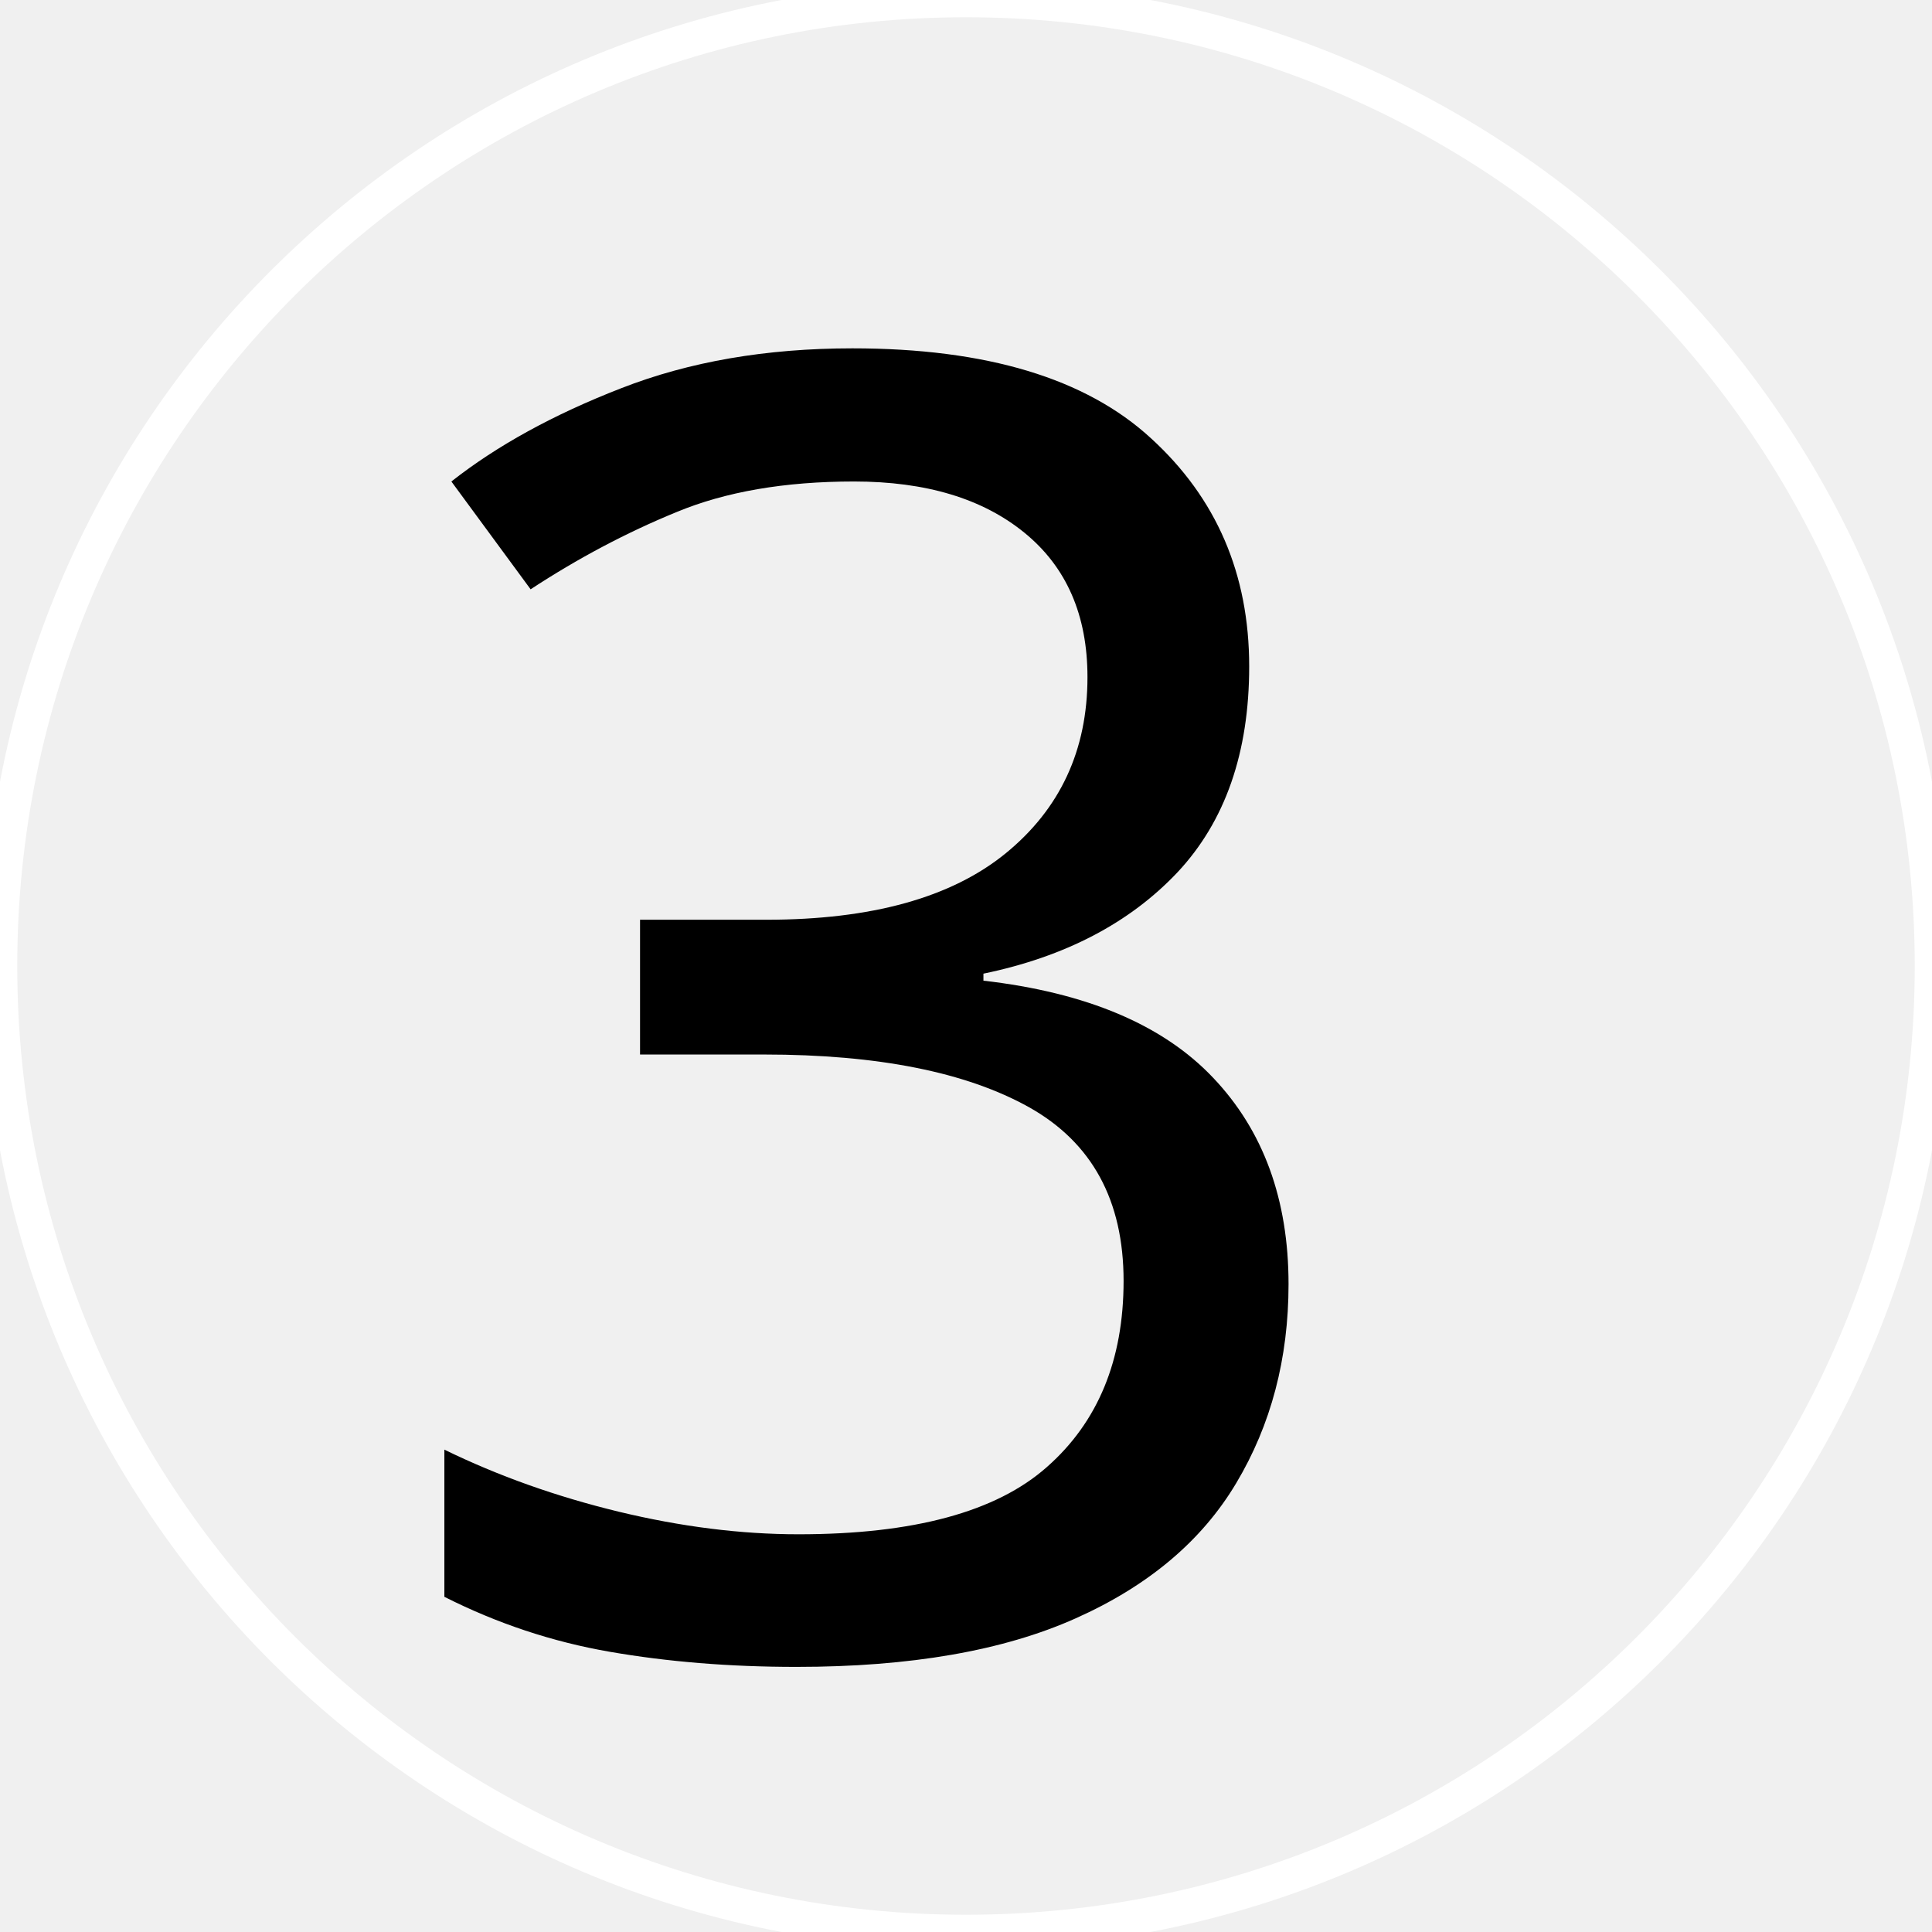
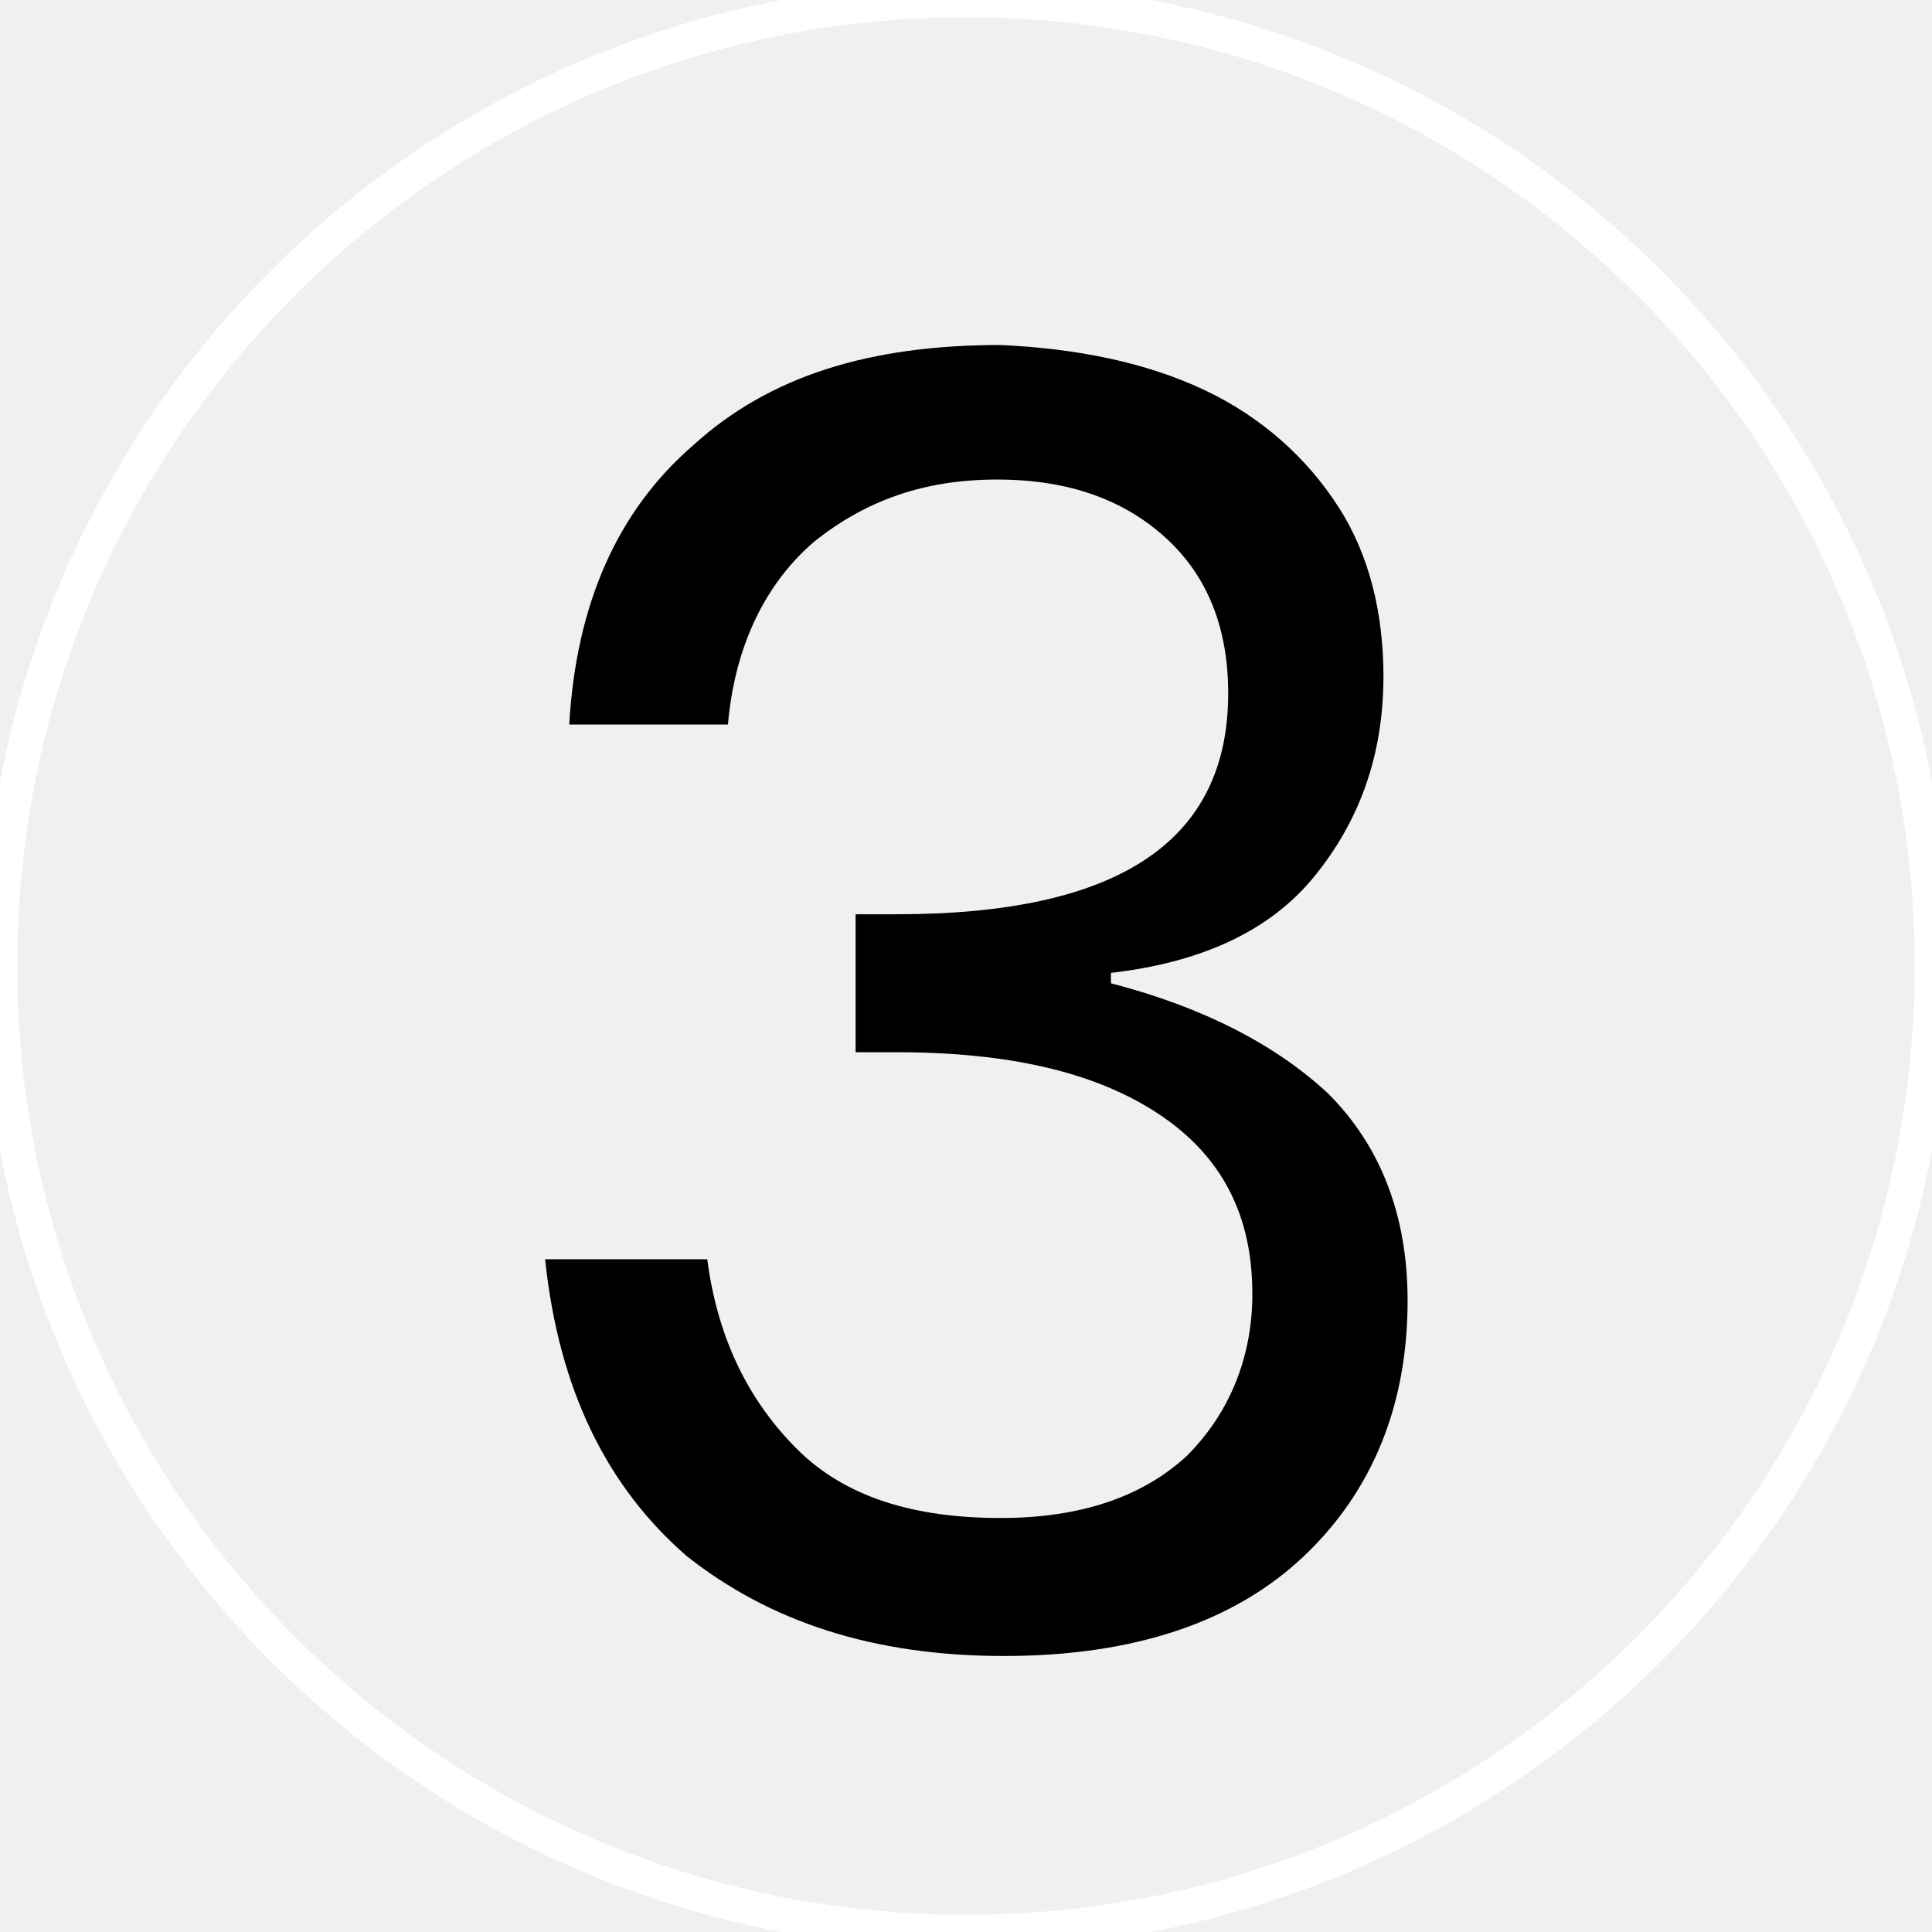
<svg xmlns="http://www.w3.org/2000/svg" version="1.1" id="Layer_1" x="0px" y="0px" viewBox="0 0 56 56" style="enable-background:new 0 0 56 56;" xml:space="preserve">
  <style type="text/css">
	.st0{fill:none;stroke:#FFFFFF;stroke-miterlimit:10;}
- 	.st1{font-family:'Poppins-Regular';}
- 	.st2{font-size:52.075px;}
+ 	.st1{enable-background:new    ;}
</style>
  <circle class="st0" cx="28" cy="28" r="28" />
-   <text transform="matrix(1 0 0 1 10.5365 47.8)" class="st1 st2">3</text>
+   <g class="st1">
+     <path d="M34.9,11.3c1.7,0.8,3,2,3.9,3.4s1.3,3.1,1.3,4.9c0,2.3-0.7,4.2-2,5.8c-1.3,1.6-3.3,2.5-5.9,2.8v0.3   c2.7,0.7,4.8,1.8,6.3,3.2c1.5,1.5,2.3,3.5,2.3,6c0,3-1,5.5-3,7.4c-2,1.9-4.9,2.9-8.7,2.9c-3.8,0-6.8-1-9.2-2.9   c-2.3-2-3.7-4.8-4.1-8.6h4.7c0.3,2.3,1.2,4.1,2.6,5.5c1.4,1.4,3.4,2,5.9,2c2.3,0,4.1-0.6,5.4-1.8c1.2-1.2,1.9-2.8,1.9-4.7   c0-2.3-0.9-4-2.7-5.2c-1.8-1.2-4.3-1.8-7.6-1.8h-1.2v-4h1.2c6.4,0,9.6-2.1,9.6-6.4c0-1.9-0.6-3.4-1.8-4.5c-1.2-1.1-2.8-1.7-4.9-1.7   s-3.8,0.6-5.3,1.8c-1.4,1.2-2.3,3-2.5,5.3h-4.6c0.2-3.5,1.4-6.2,3.6-8.1c2.2-2,5.1-2.9,8.9-2.9C31.2,10.1,33.2,10.5,34.9,11.3z" />
+   </g>
  <rect x="-1483.8" y="-281.1" width="60.9" height="5.1" />
  <rect x="-1483.8" y="-257.4" width="60.9" height="5.1" />
  <rect x="-1483.8" y="-233.7" width="60.9" height="5.1" />
  <g>
    <path d="M-1360.3-328h-2.2l-0.6-1.6h-3.5l-0.6,1.6h-2.1l3.3-8.6h2.3L-1360.3-328z M-1366-331.3h2.2l-1.1-3.1L-1366-331.3z" />
    <path d="M-1358.6-328.9l1-1.2c0.3,0.3,0.6,0.5,1,0.6s0.8,0.2,1.2,0.2c0.3,0,0.5,0,0.7-0.1s0.2-0.2,0.2-0.3c0-0.2-0.1-0.3-0.2-0.3   c-0.2-0.1-0.5-0.1-0.9-0.2c-0.9-0.1-1.5-0.3-2-0.6c-0.4-0.3-0.7-0.7-0.7-1.3c0-0.4,0.1-0.8,0.4-1.1c0.2-0.3,0.6-0.6,1-0.8   s0.9-0.3,1.4-0.3c0.6,0,1.2,0.1,1.7,0.3c0.5,0.2,0.9,0.4,1.2,0.7l-1,1.2c-0.2-0.2-0.5-0.4-0.9-0.6c-0.3-0.1-0.7-0.2-1-0.2   s-0.5,0-0.6,0.1s-0.2,0.2-0.2,0.3c0,0.1,0.1,0.2,0.3,0.3c0.2,0.1,0.5,0.1,0.9,0.2c0.8,0.1,1.5,0.3,1.9,0.6c0.5,0.3,0.7,0.8,0.7,1.3   c0,0.4-0.1,0.8-0.4,1.1c-0.2,0.3-0.6,0.6-1,0.7c-0.4,0.2-1,0.3-1.6,0.3s-1.2-0.1-1.7-0.3C-1357.8-328.3-1358.2-328.6-1358.6-328.9z   " />
    <path d="M-1347.1-329.4l1.4-1.4c0.2,0.2,0.4,0.5,0.7,0.6c0.3,0.2,0.6,0.3,0.9,0.4s0.7,0.1,1,0.1c0.5,0,0.9-0.1,1.2-0.2   s0.4-0.4,0.4-0.6s-0.1-0.4-0.4-0.6s-0.8-0.3-1.5-0.4c-1.2-0.2-2-0.5-2.6-0.9s-0.8-1-0.8-1.7c0-0.5,0.2-1,0.5-1.4s0.7-0.7,1.3-1   c0.5-0.2,1.1-0.4,1.8-0.4c0.8,0,1.5,0.1,2.2,0.4c0.6,0.3,1.1,0.7,1.6,1.2l-1.3,1.4c-0.3-0.4-0.6-0.7-1.1-0.9   c-0.4-0.2-0.9-0.3-1.3-0.3s-0.8,0.1-1.1,0.2c-0.3,0.2-0.4,0.4-0.4,0.6c0,0.1,0.1,0.3,0.2,0.4s0.3,0.2,0.6,0.3   c0.3,0.1,0.6,0.2,1.1,0.2c1.1,0.2,2,0.5,2.5,0.9c0.6,0.4,0.8,1.1,0.8,1.8c0,0.6-0.2,1-0.5,1.5c-0.3,0.4-0.8,0.7-1.3,0.9   c-0.6,0.2-1.2,0.3-1.9,0.3c-0.9,0-1.6-0.1-2.3-0.4C-1346.1-328.6-1346.6-329-1347.1-329.4z" />
    <path d="M-1331.7-330l1,1.2c-0.3,0.3-0.7,0.6-1.2,0.7c-0.5,0.2-1,0.3-1.6,0.3c-0.7,0-1.4-0.1-1.9-0.4c-0.6-0.3-1-0.7-1.3-1.1   s-0.5-1.1-0.5-1.7s0.1-1.2,0.4-1.7s0.7-0.9,1.2-1.1c0.5-0.3,1.1-0.4,1.7-0.4s1.2,0.1,1.6,0.4c0.5,0.3,0.9,0.6,1.1,1.1   s0.4,1,0.4,1.7v0.7h-4.4c0.1,0.4,0.3,0.7,0.6,0.8c0.3,0.2,0.7,0.3,1.1,0.3C-1332.7-329.4-1332.2-329.6-1331.7-330z M-1333.9-332.8   c-0.3,0-0.6,0.1-0.8,0.3c-0.2,0.2-0.4,0.5-0.5,0.8h2.5c-0.1-0.4-0.2-0.6-0.4-0.8S-1333.6-332.8-1333.9-332.8z" />
    <path d="M-1323.1-330l1,1.2c-0.3,0.3-0.7,0.6-1.2,0.7c-0.5,0.2-1,0.3-1.6,0.3c-0.7,0-1.4-0.1-1.9-0.4c-0.6-0.3-1-0.7-1.3-1.1   s-0.5-1.1-0.5-1.7s0.1-1.2,0.4-1.7s0.7-0.9,1.2-1.1c0.5-0.3,1.1-0.4,1.7-0.4s1.2,0.1,1.6,0.4c0.5,0.3,0.9,0.6,1.1,1.1   s0.4,1,0.4,1.7v0.7h-4.4c0.1,0.4,0.3,0.7,0.6,0.8c0.3,0.2,0.7,0.3,1.1,0.3C-1324.2-329.4-1323.6-329.6-1323.1-330z M-1325.3-332.8   c-0.3,0-0.6,0.1-0.8,0.3c-0.2,0.2-0.4,0.5-0.5,0.8h2.5c-0.1-0.4-0.2-0.6-0.4-0.8S-1325-332.8-1325.3-332.8z" />
    <path d="M-1313.7-328h-2v-3.5c0-0.4-0.1-0.7-0.3-0.8s-0.4-0.3-0.7-0.3c-0.3,0-0.6,0.1-0.8,0.4s-0.4,0.6-0.4,1.2v3.1h-2v-6.1h2v1   c0.1-0.3,0.3-0.6,0.5-0.7c0.2-0.2,0.4-0.3,0.7-0.3s0.5-0.1,0.7-0.1c0.7,0,1.3,0.2,1.7,0.7s0.6,1.1,0.6,1.9L-1313.7-328L-1313.7-328   z" />
    <path d="M-1303.2-327.8c-0.7,0-1.3-0.1-1.9-0.3c-0.6-0.2-1.1-0.5-1.5-0.9s-0.7-0.9-1-1.4c-0.2-0.5-0.3-1.1-0.3-1.8s0.1-1.2,0.3-1.8   c0.2-0.5,0.6-1,1-1.4s0.9-0.7,1.5-0.9c0.6-0.2,1.2-0.3,1.9-0.3s1.3,0.1,1.9,0.3c0.6,0.2,1.1,0.5,1.5,0.9s0.7,0.9,1,1.4   s0.3,1.1,0.3,1.8s-0.1,1.2-0.3,1.8s-0.6,1-1,1.4s-0.9,0.7-1.5,0.9S-1302.5-327.8-1303.2-327.8z M-1303.2-329.6   c0.5,0,0.9-0.1,1.3-0.3c0.4-0.2,0.7-0.5,0.9-0.9c0.2-0.4,0.3-0.9,0.3-1.4s-0.1-1-0.3-1.4c-0.2-0.4-0.5-0.7-0.9-0.9   c-0.4-0.2-0.8-0.3-1.3-0.3s-0.9,0.1-1.3,0.3s-0.7,0.5-0.9,0.9c-0.2,0.4-0.3,0.9-0.3,1.4s0.1,1,0.3,1.4c0.2,0.4,0.5,0.7,0.9,0.9   S-1303.6-329.6-1303.2-329.6z" />
    <path d="M-1289.9-328h-2v-3.5c0-0.4-0.1-0.7-0.3-0.8s-0.4-0.3-0.7-0.3c-0.3,0-0.6,0.1-0.8,0.4s-0.4,0.6-0.4,1.2v3.1h-2v-6.1h2v1   c0.1-0.3,0.3-0.6,0.5-0.7c0.2-0.2,0.4-0.3,0.7-0.3s0.5-0.1,0.7-0.1c0.7,0,1.3,0.2,1.7,0.7s0.6,1.1,0.6,1.9L-1289.9-328L-1289.9-328   z" />
  </g>
</svg>
